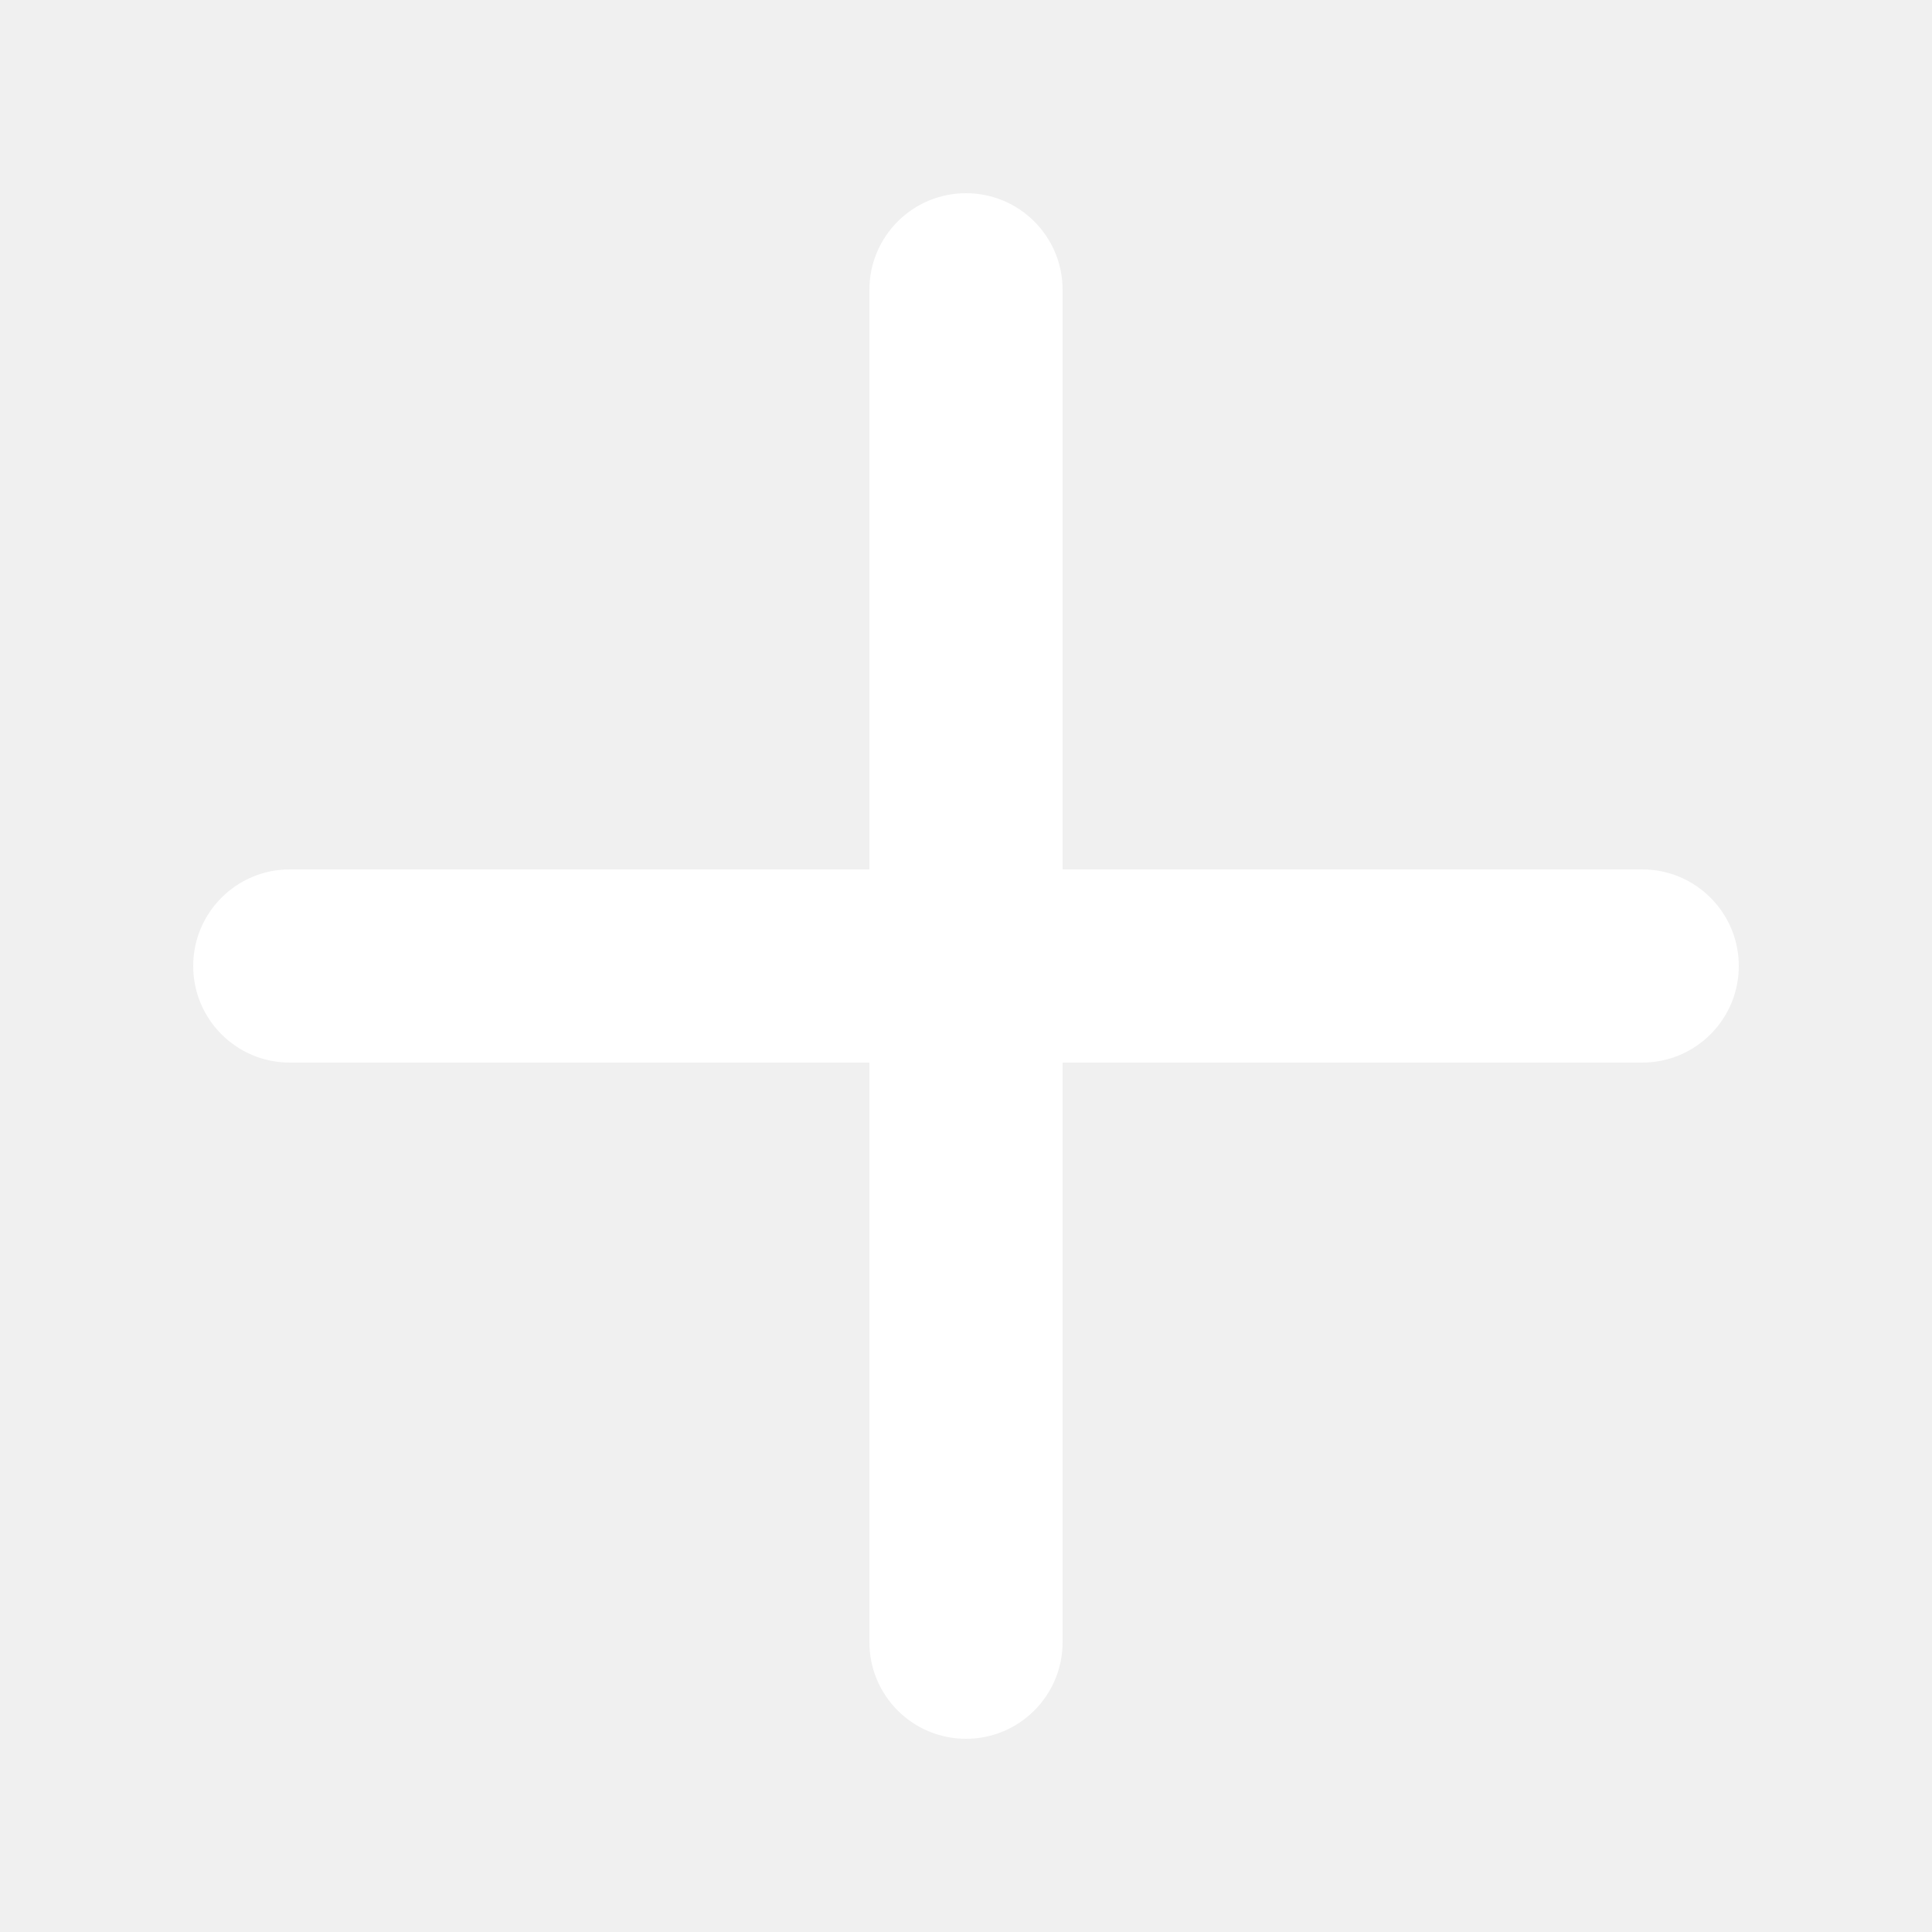
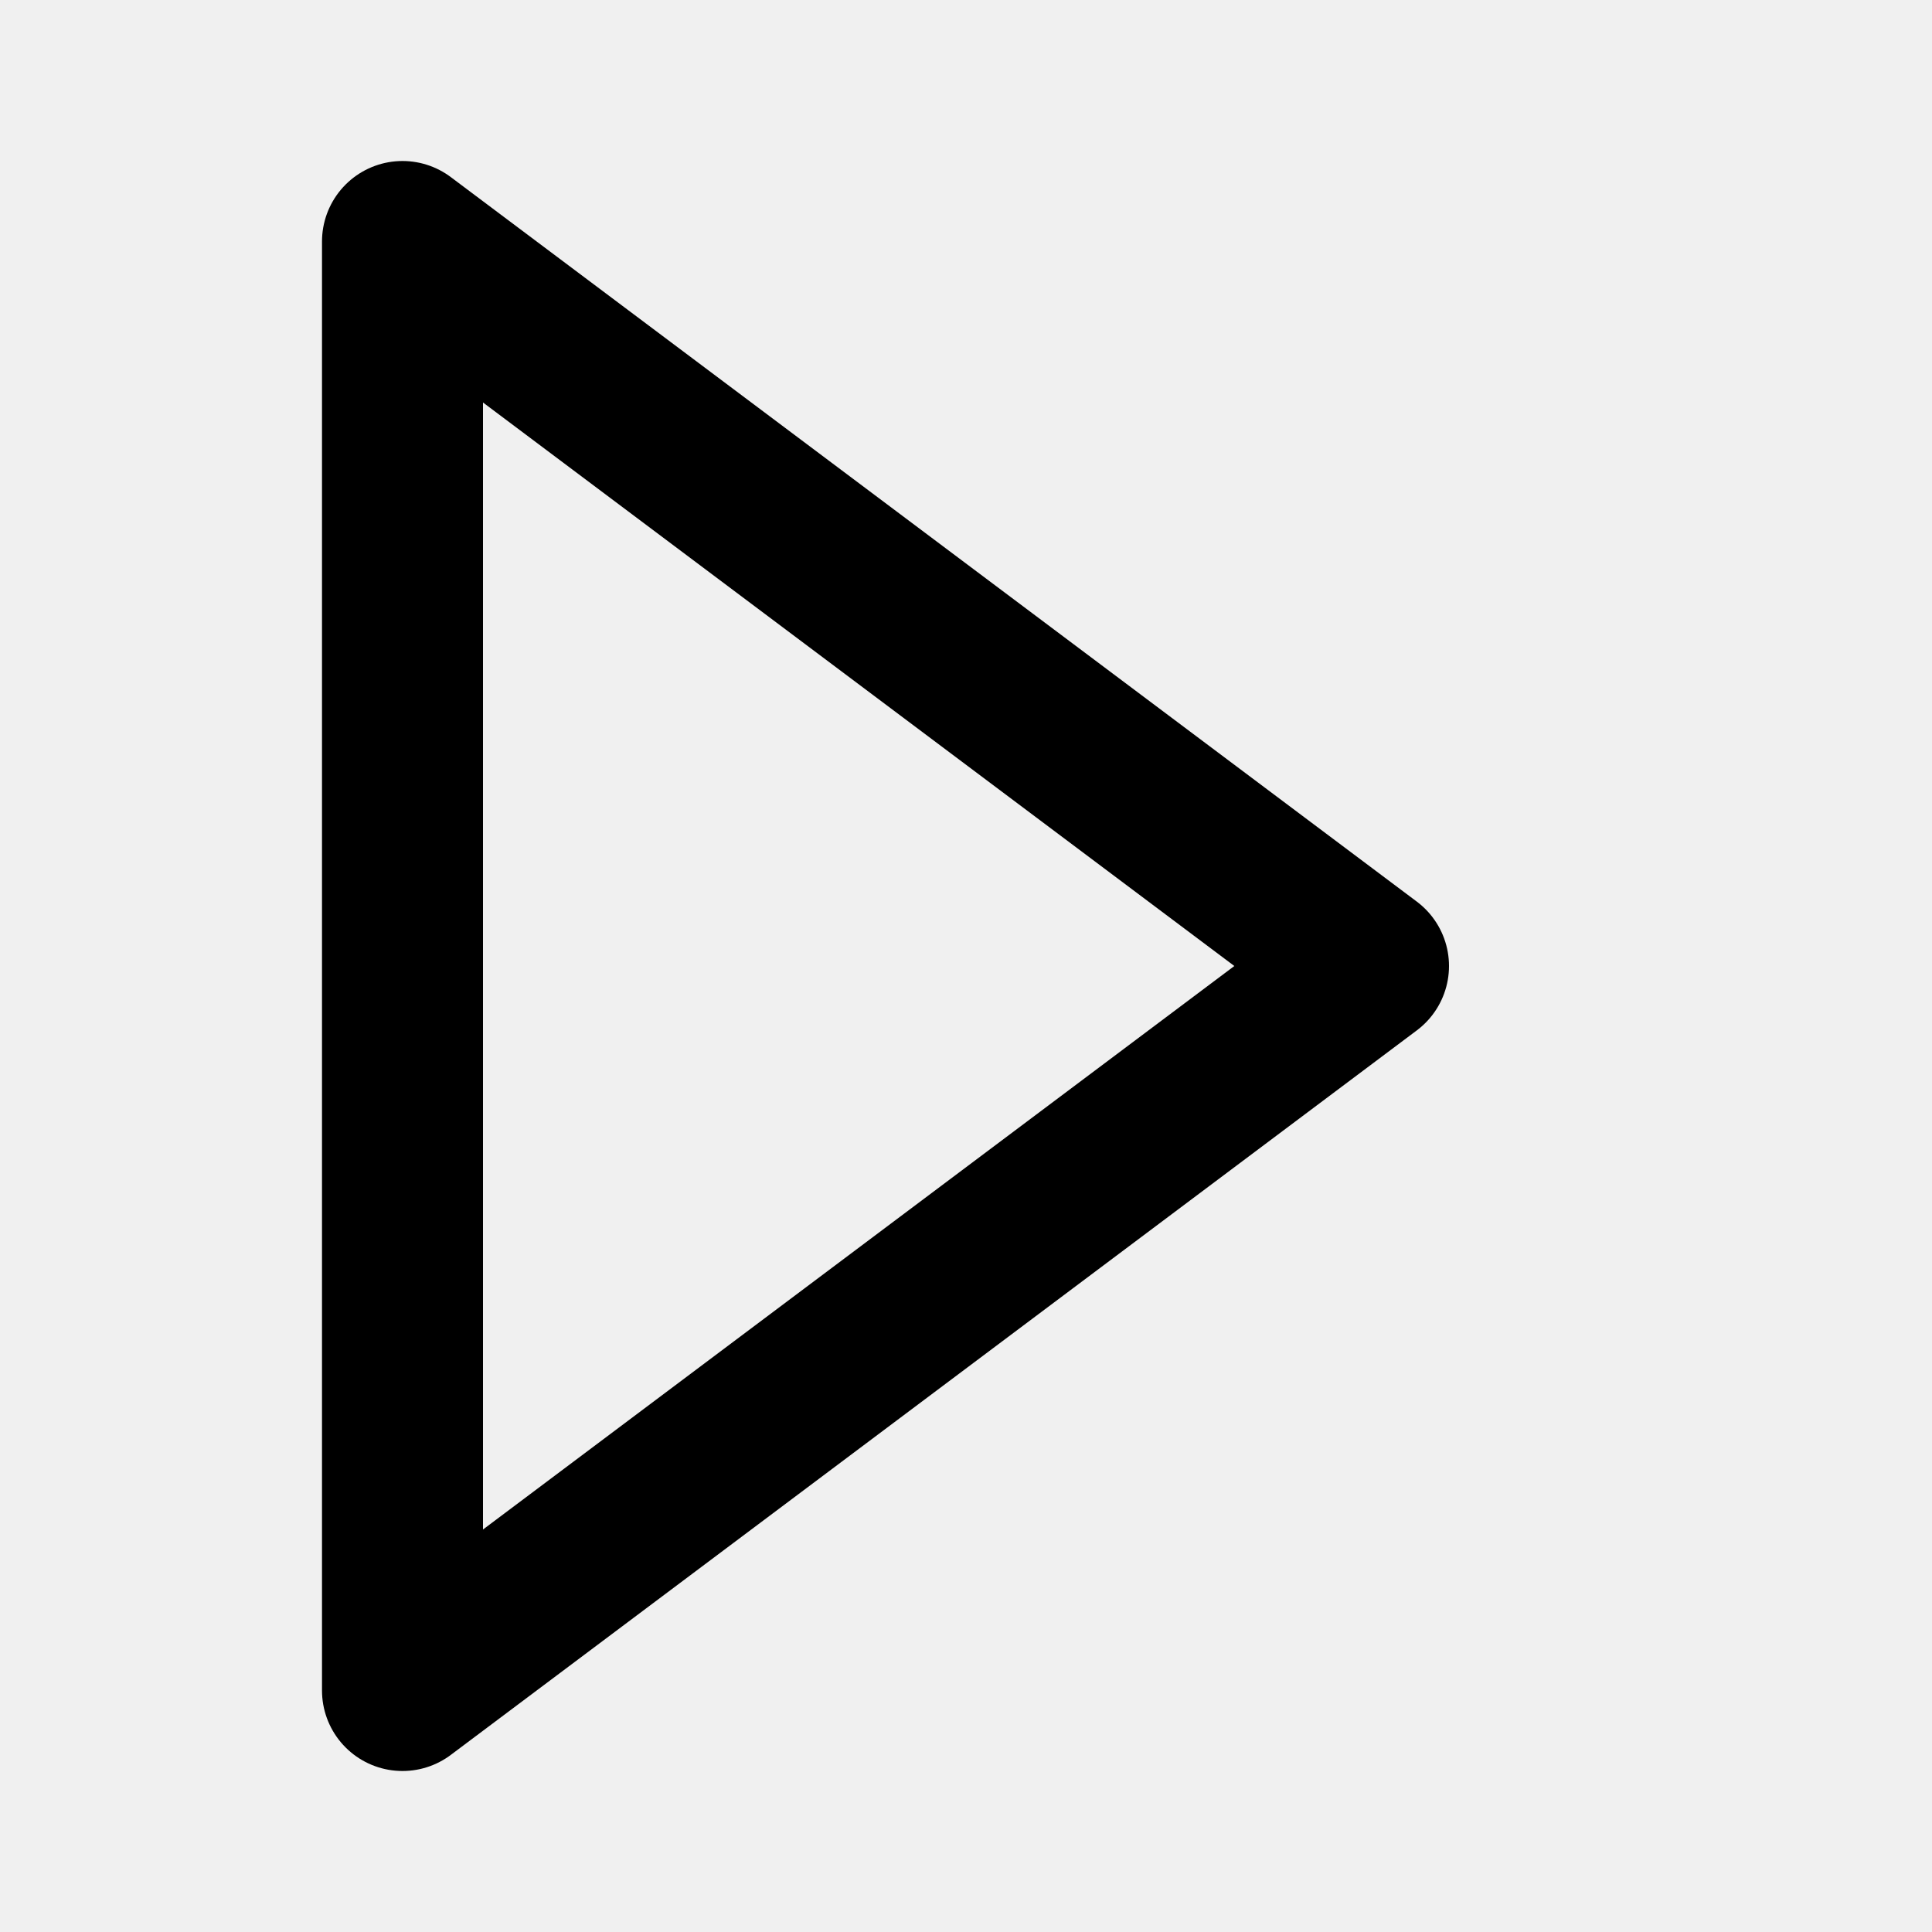
- <svg xmlns="http://www.w3.org/2000/svg" width="18" height="18" viewBox="0 0 20 20" fill="none">
-   <path fill="#fff" fill-rule="evenodd" d="M9 17a1 1 0 102 0v-6h6a1 1 0 100-2h-6V3a1 1 0 10-2 0v6H3a1 1 0 000 2h6v6z" />
+ <svg xmlns="http://www.w3.org/2000/svg" fill="black" width="800px" height="800px" viewBox="0 0 24 24" id="next" data-name="Line Color" class="icon line-color">
+   <path id="primary" d="M17,12,5,21V3Z" style="fill: none; stroke: rgb(0, 0, 0); stroke-linecap: round; stroke-linejoin: round; stroke-width: 2;" />
</svg>
